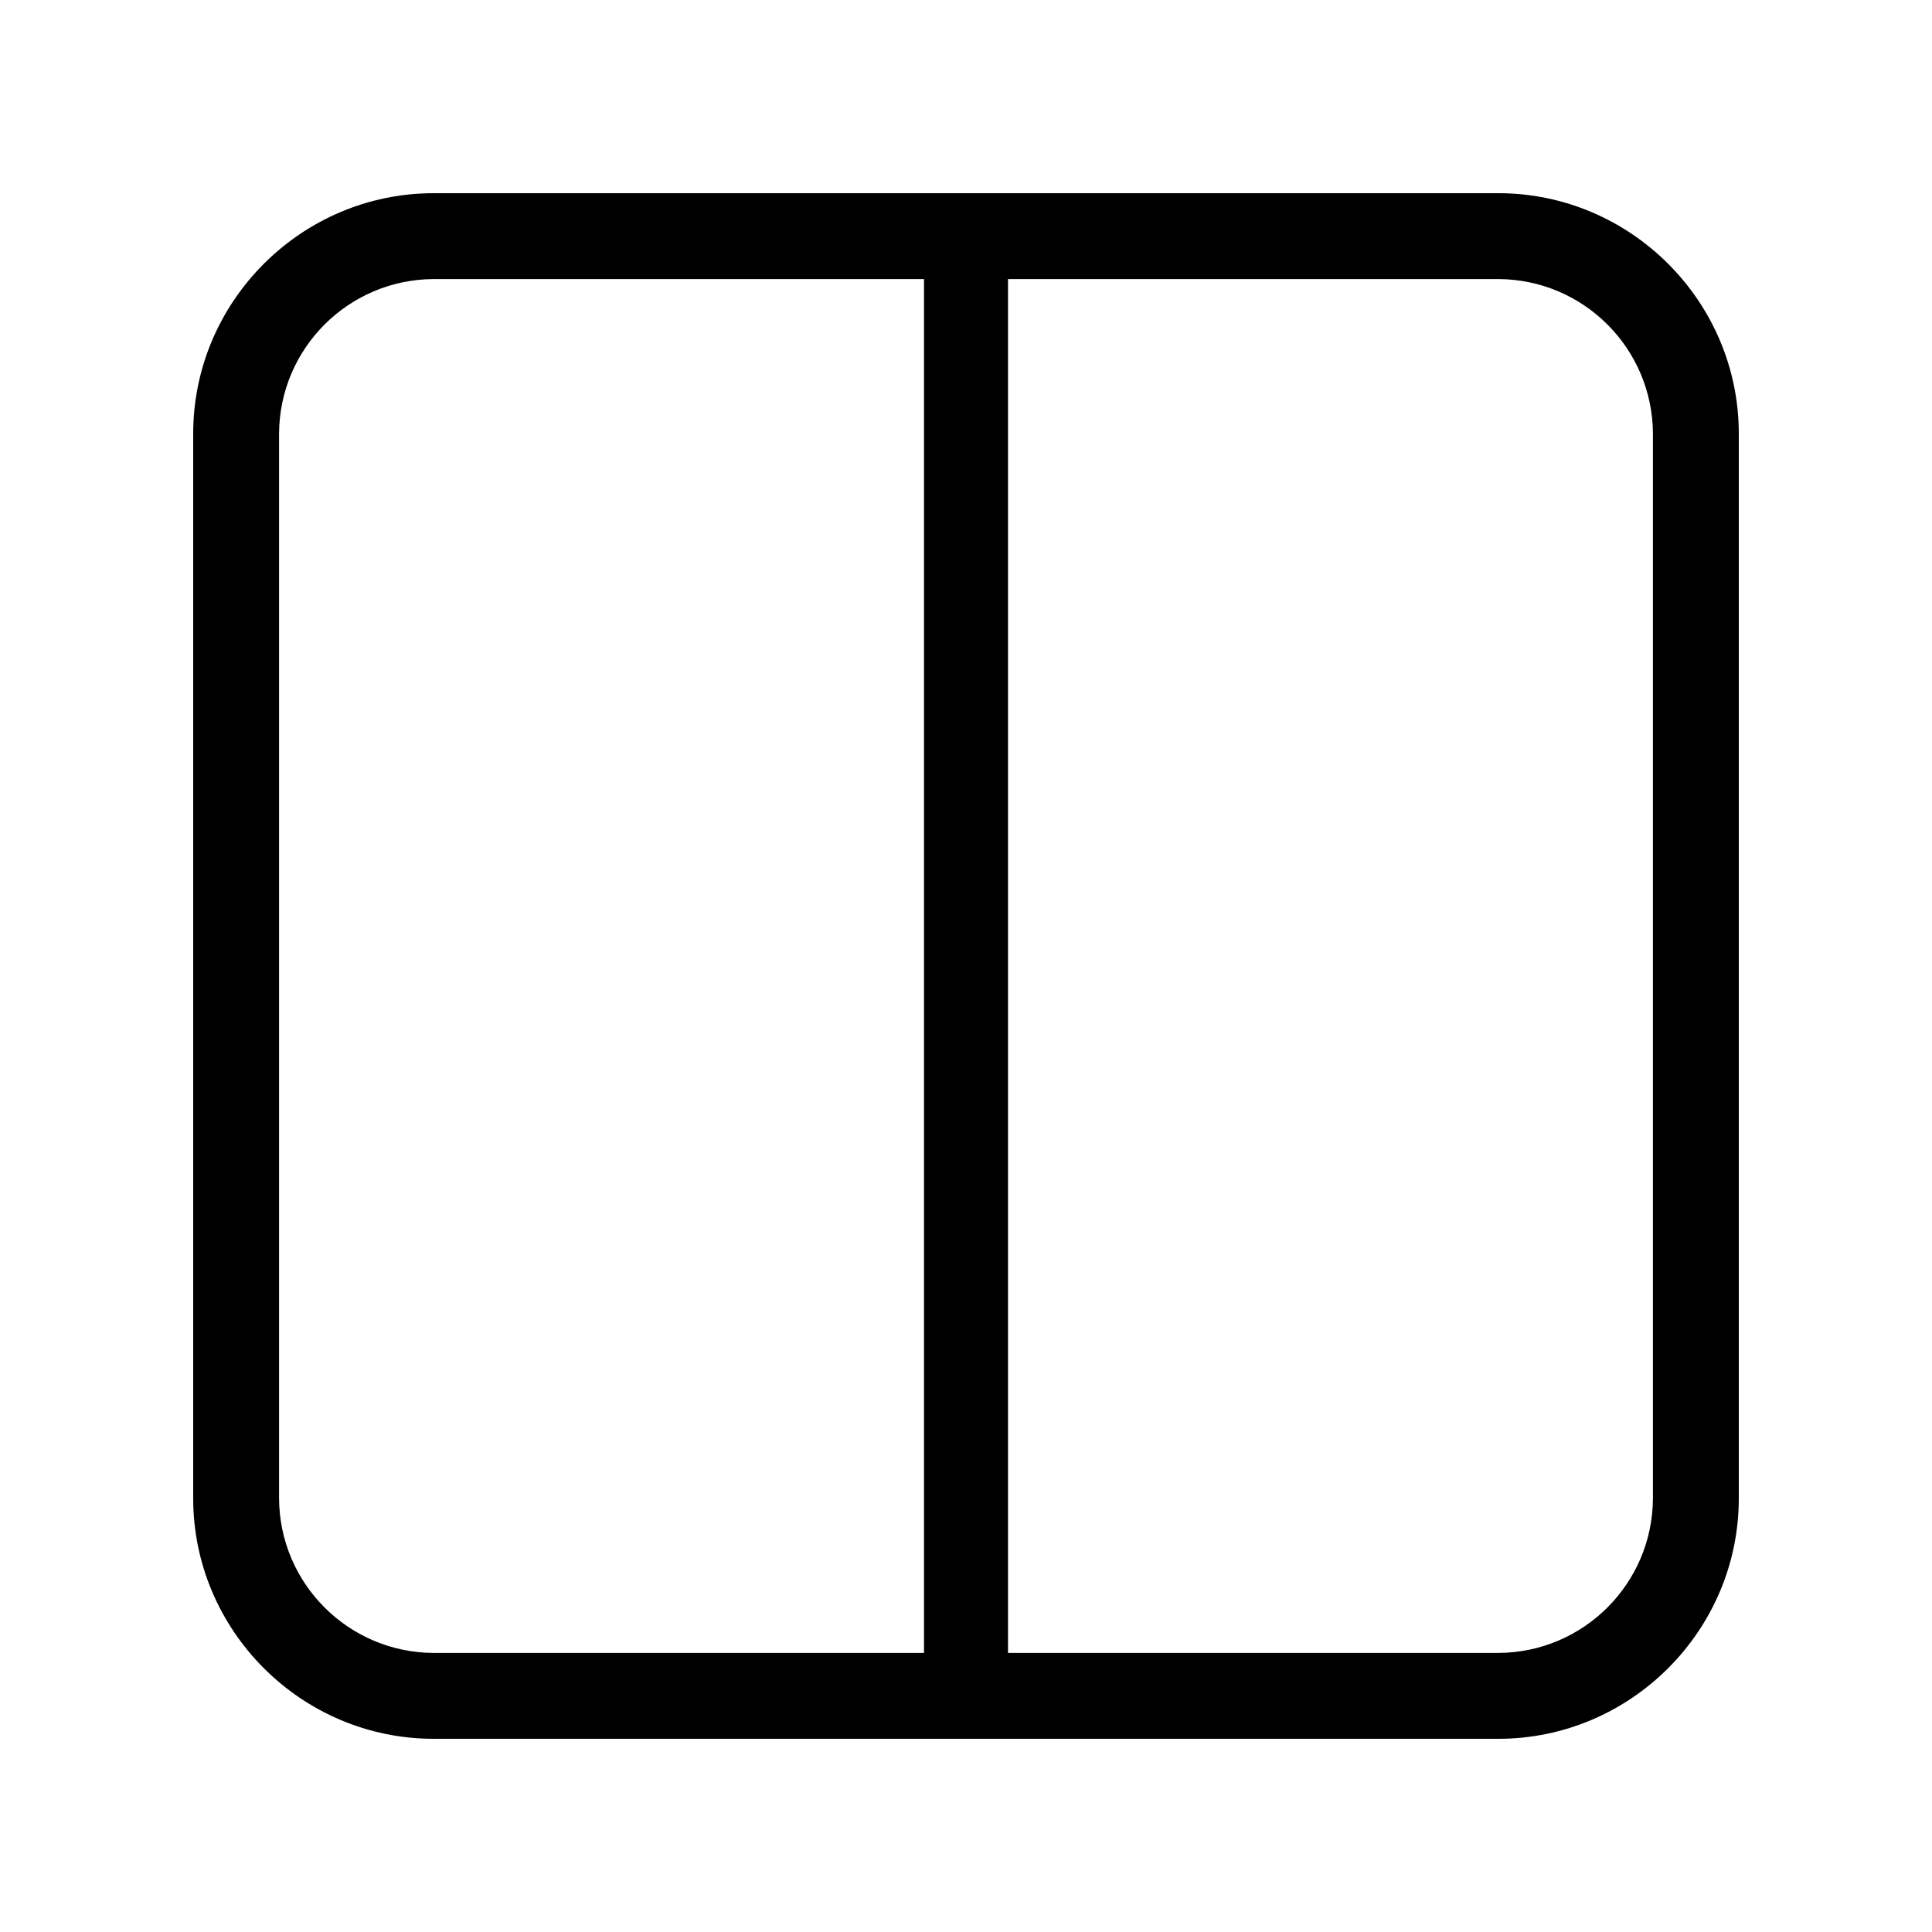
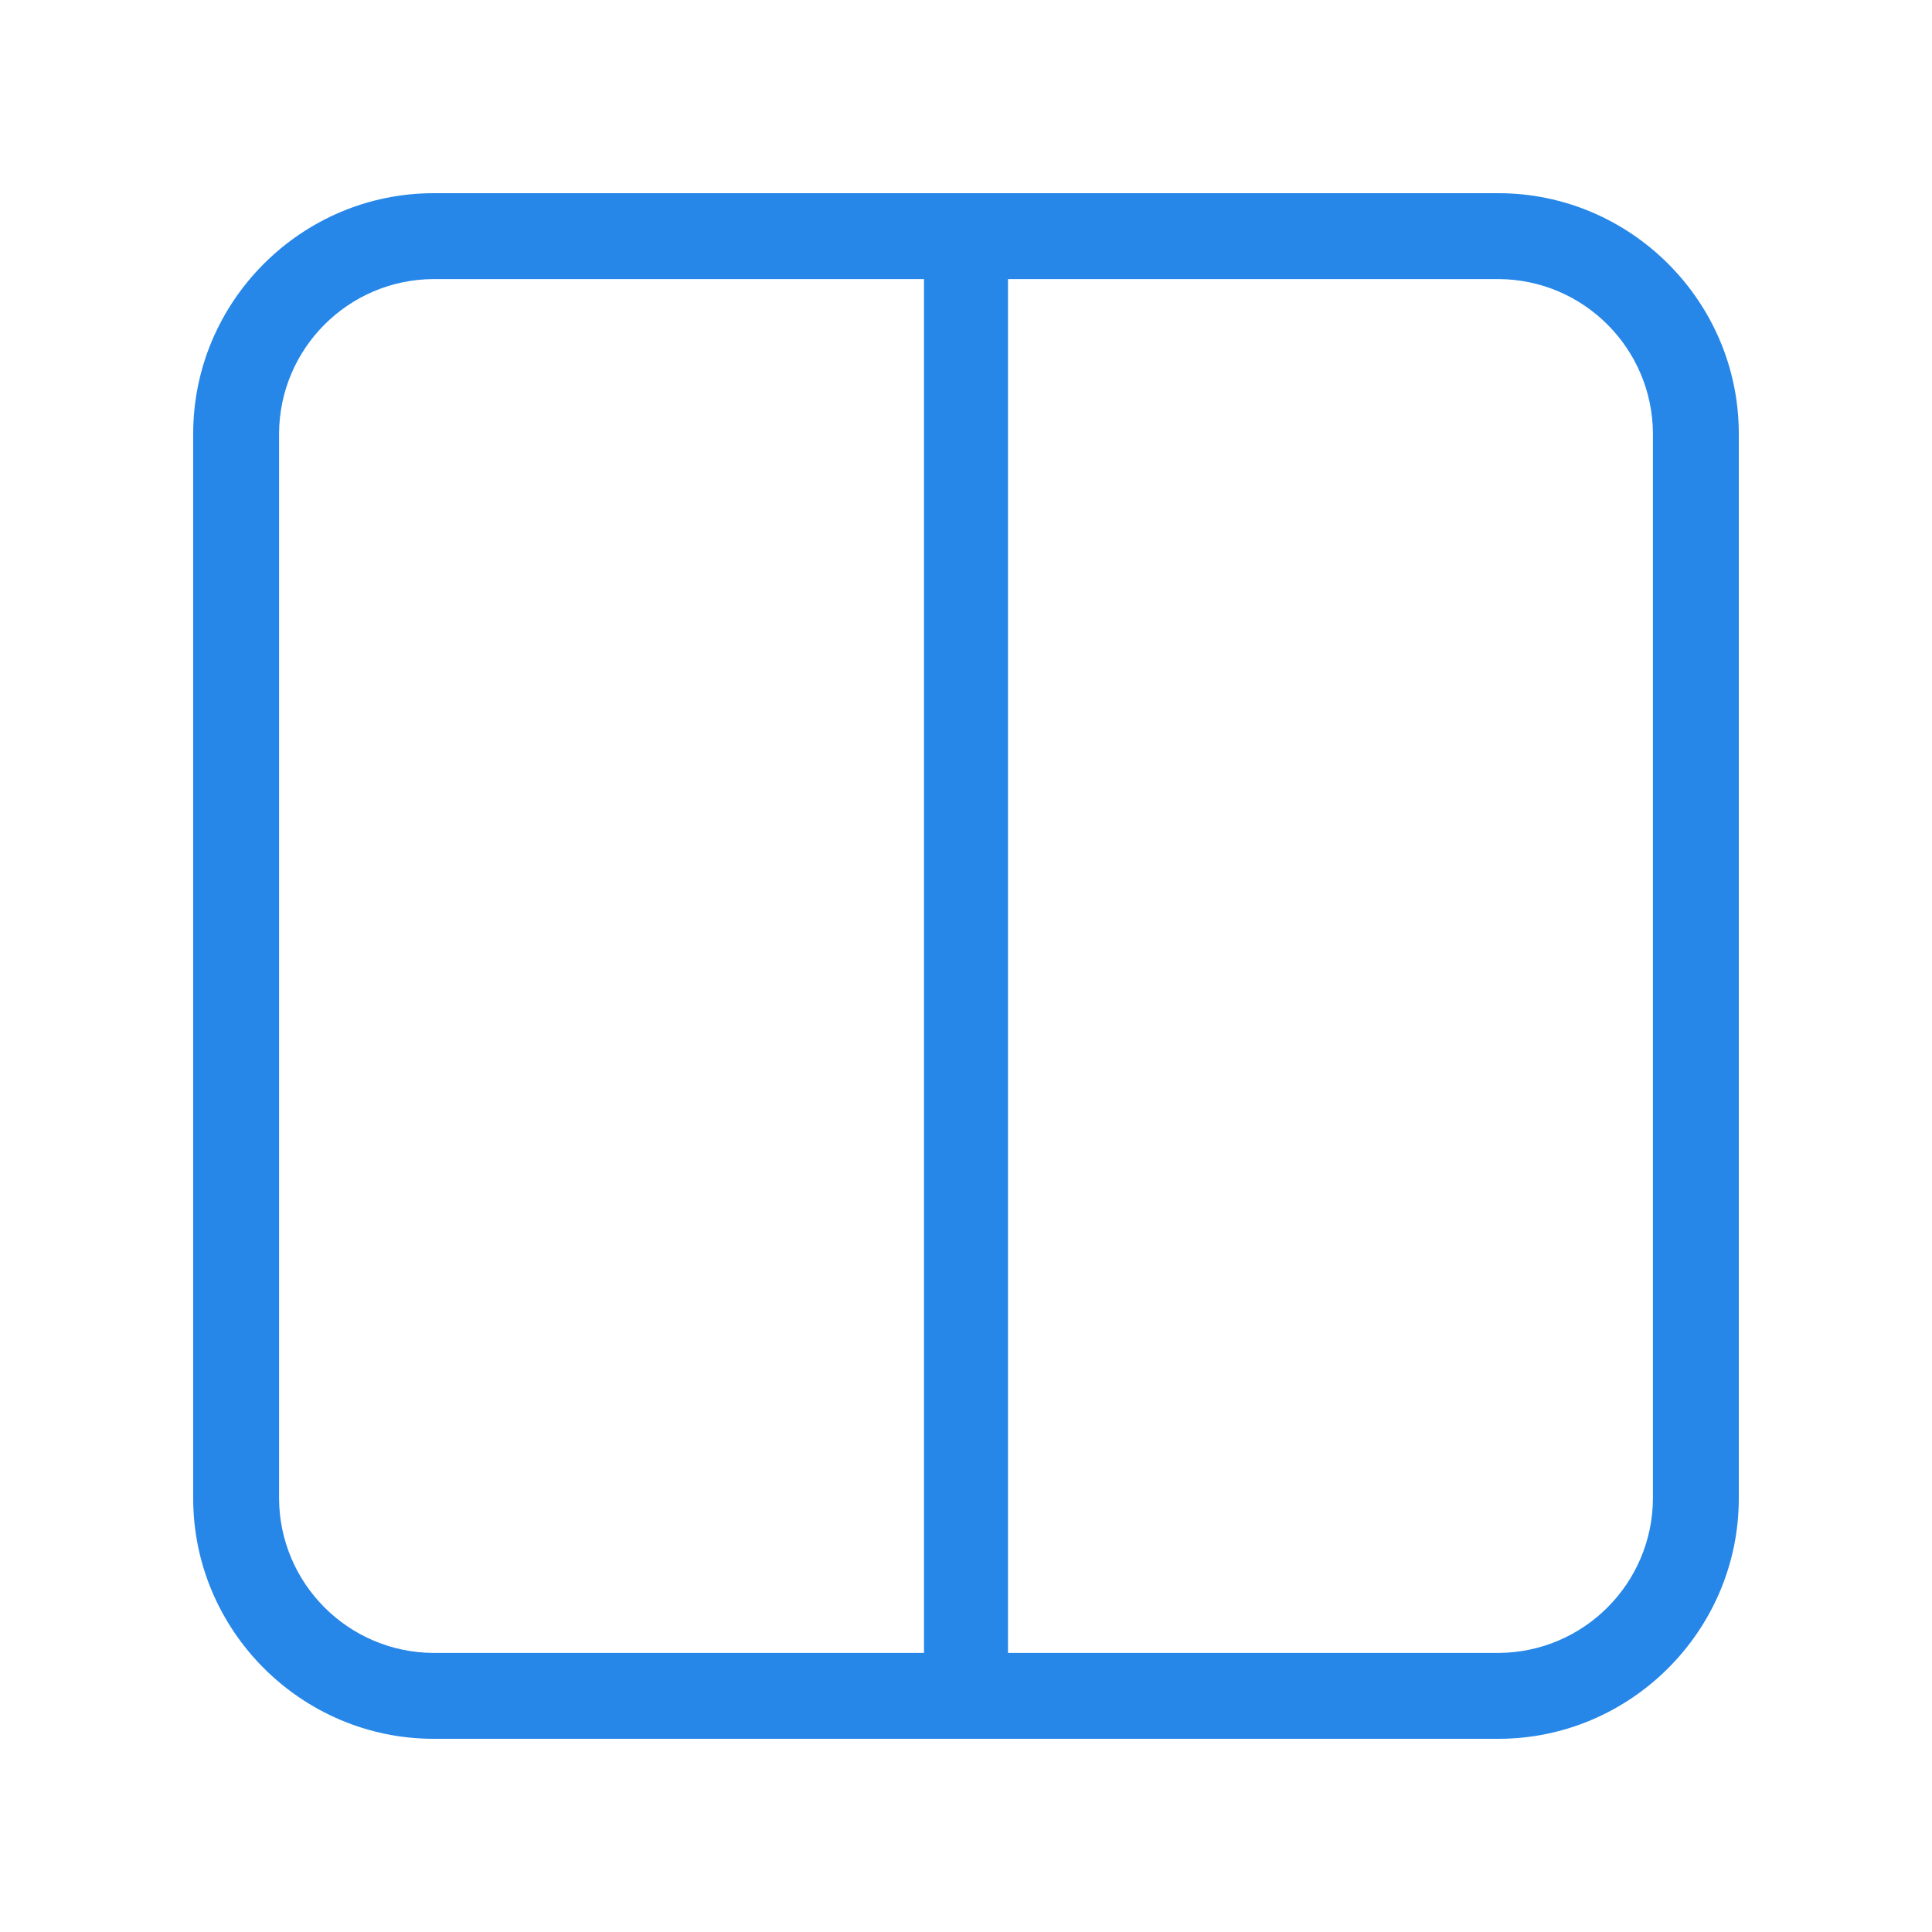
<svg xmlns="http://www.w3.org/2000/svg" t="1662271254336" class="icon" viewBox="0 0 1024 1024" version="1.1" p-id="2105" width="200" height="200">
-   <path d="M794.17 147.91c45.16 0.2 81.71 36.76 81.92 81.92v564.34c-0.2 45.16-36.76 81.71-81.92 81.92H229.83c-45.16-0.2-81.71-36.76-81.92-81.92V229.83c0.2-45.16 36.76-81.71 81.92-81.92h564.34m0-45.51H229.83c-70.09 0-127.43 57.34-127.43 127.43v564.34c0 70.08 57.34 127.43 127.43 127.43h564.34c70.08 0 127.43-57.34 127.43-127.43V229.83c0-70.09-57.34-127.43-127.43-127.43z m0 0" p-id="2106" />
-   <path d="M489.74 105.55h44.52v813.89h-44.52z" p-id="2107" />
+   <path fill="rgb(38, 135, 233)" d="M794.17 147.91c45.16 0.2 81.71 36.76 81.92 81.92v564.34c-0.2 45.16-36.76 81.71-81.92 81.92H229.83c-45.16-0.2-81.71-36.76-81.92-81.92V229.83c0.2-45.16 36.76-81.71 81.92-81.92h564.34m0-45.51H229.83c-70.09 0-127.43 57.34-127.43 127.43v564.34c0 70.08 57.34 127.43 127.43 127.43h564.34c70.08 0 127.43-57.34 127.43-127.43V229.83c0-70.09-57.34-127.43-127.43-127.43z m0 0" p-id="2106" />
+   <path fill="rgb(38, 135, 233)" d="M489.74 105.55h44.52v813.89h-44.52z" p-id="2107" />
</svg>
